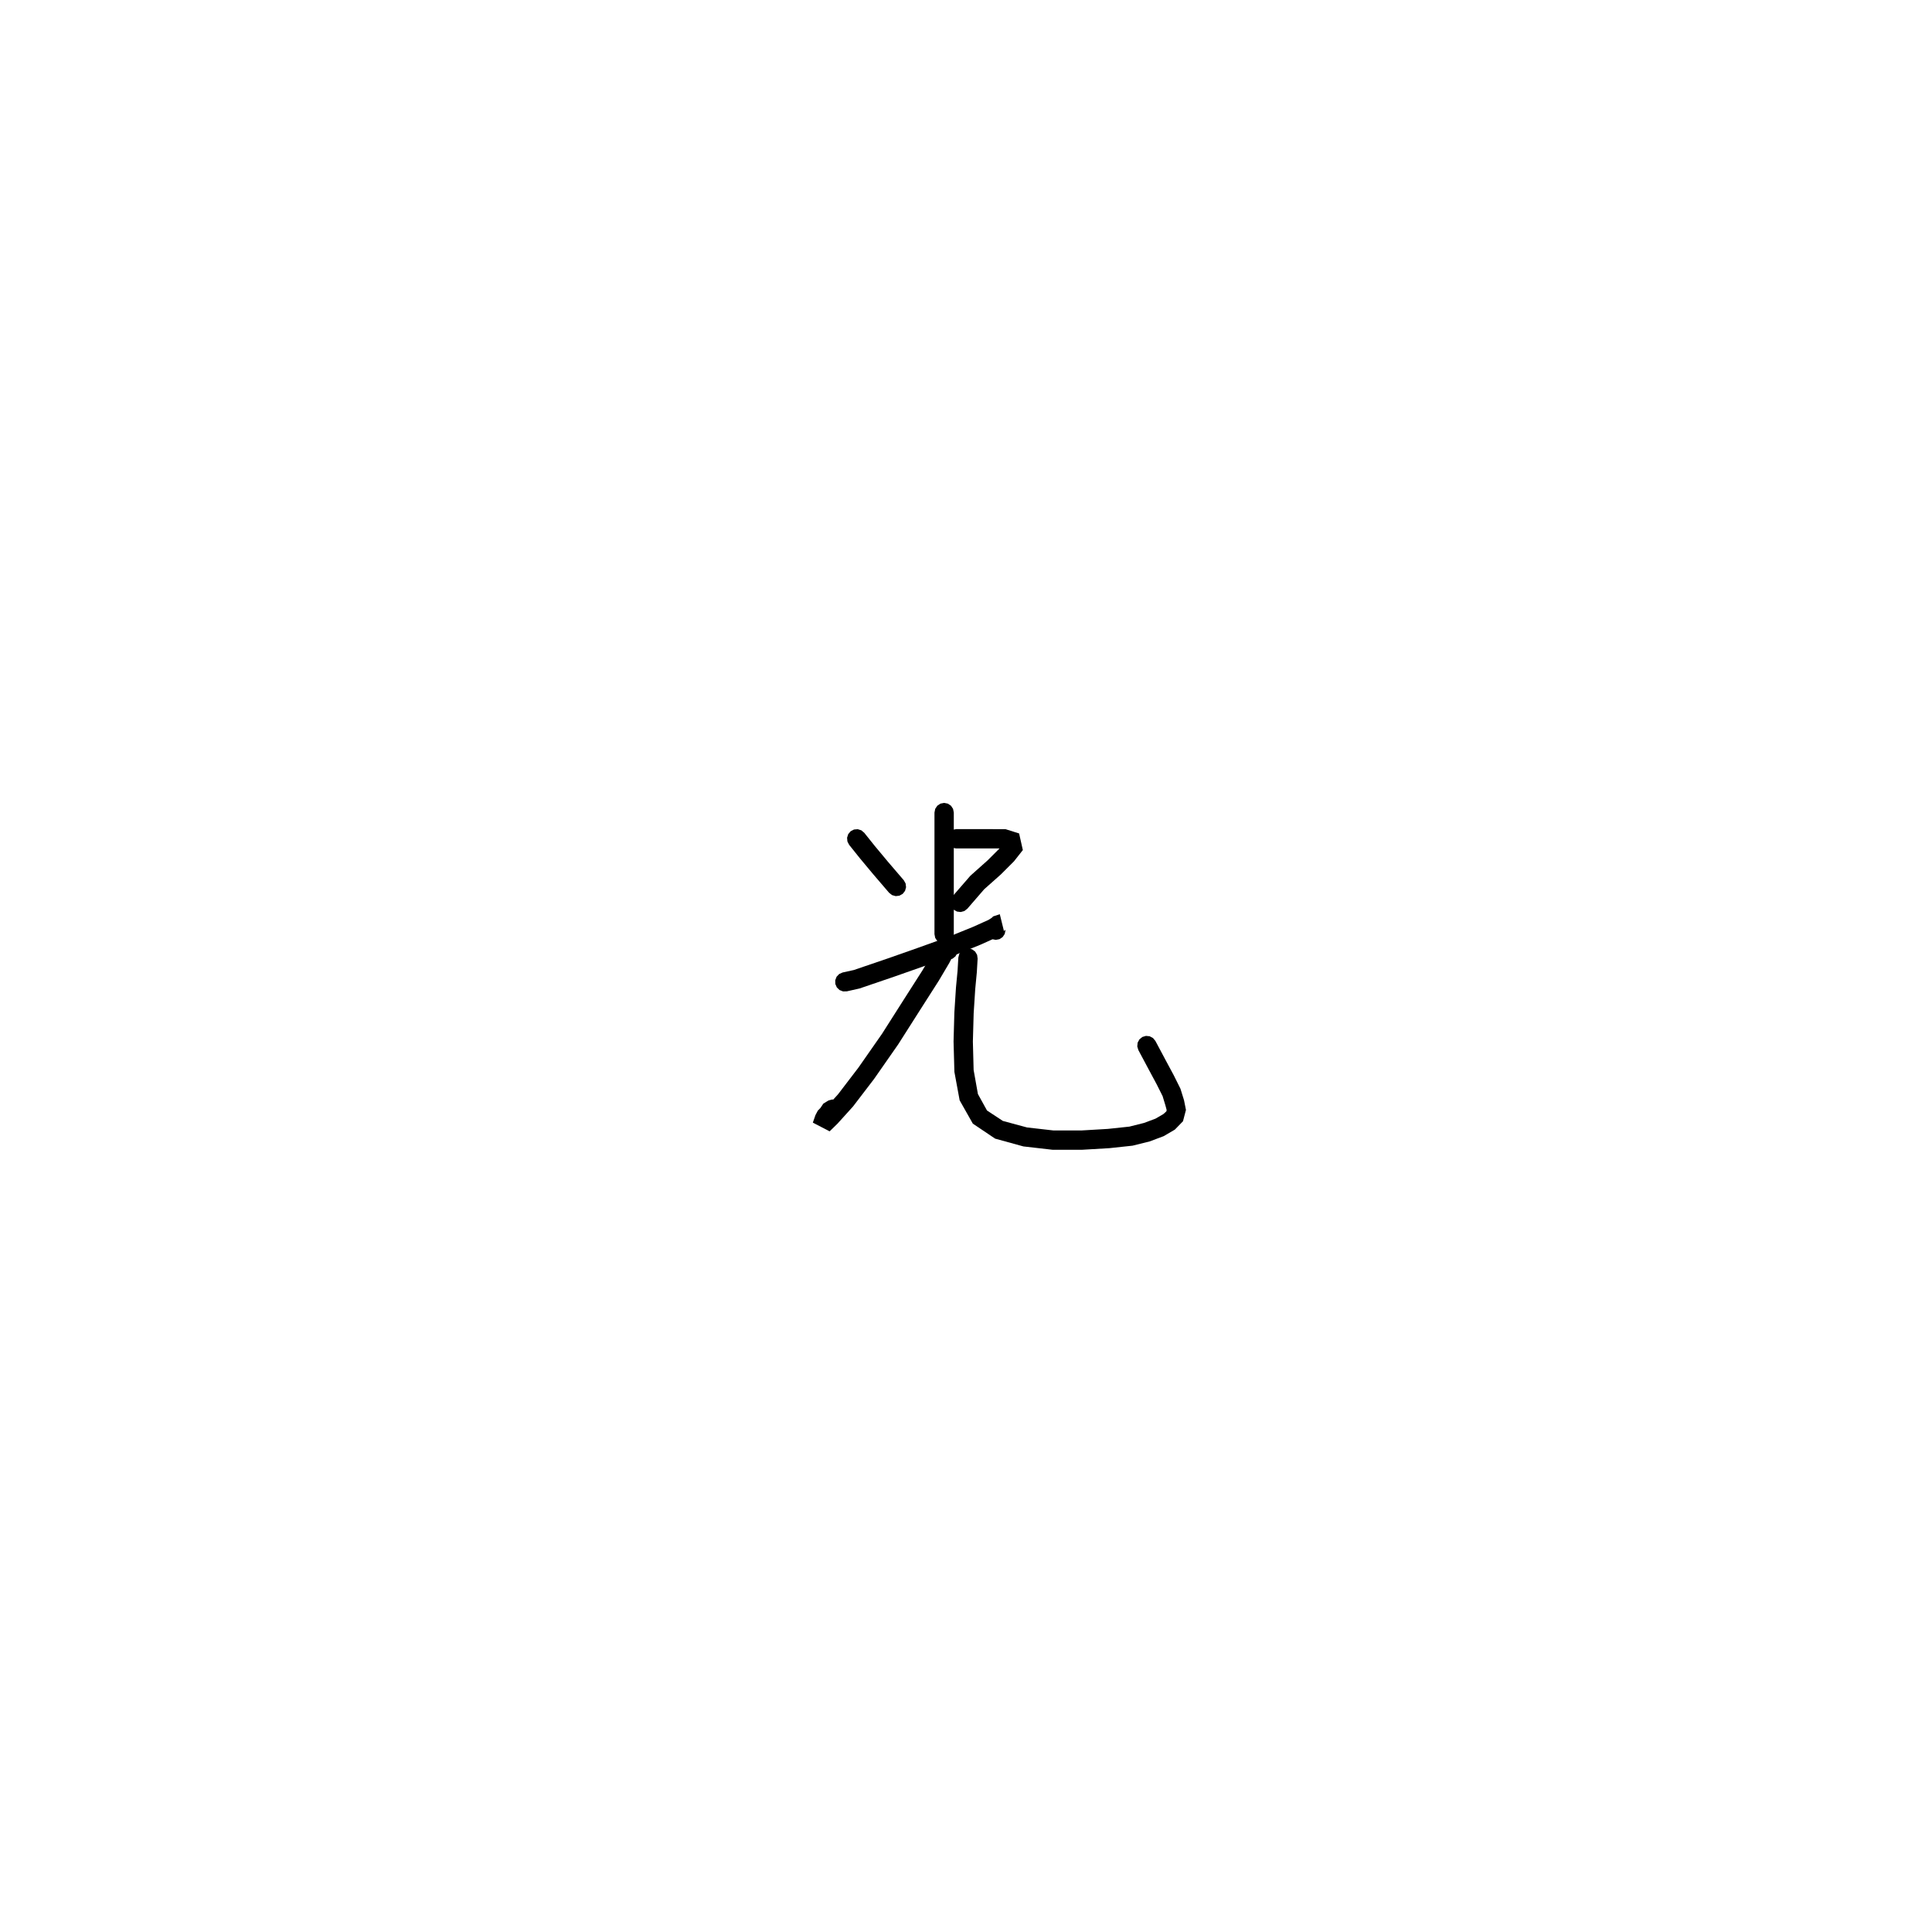
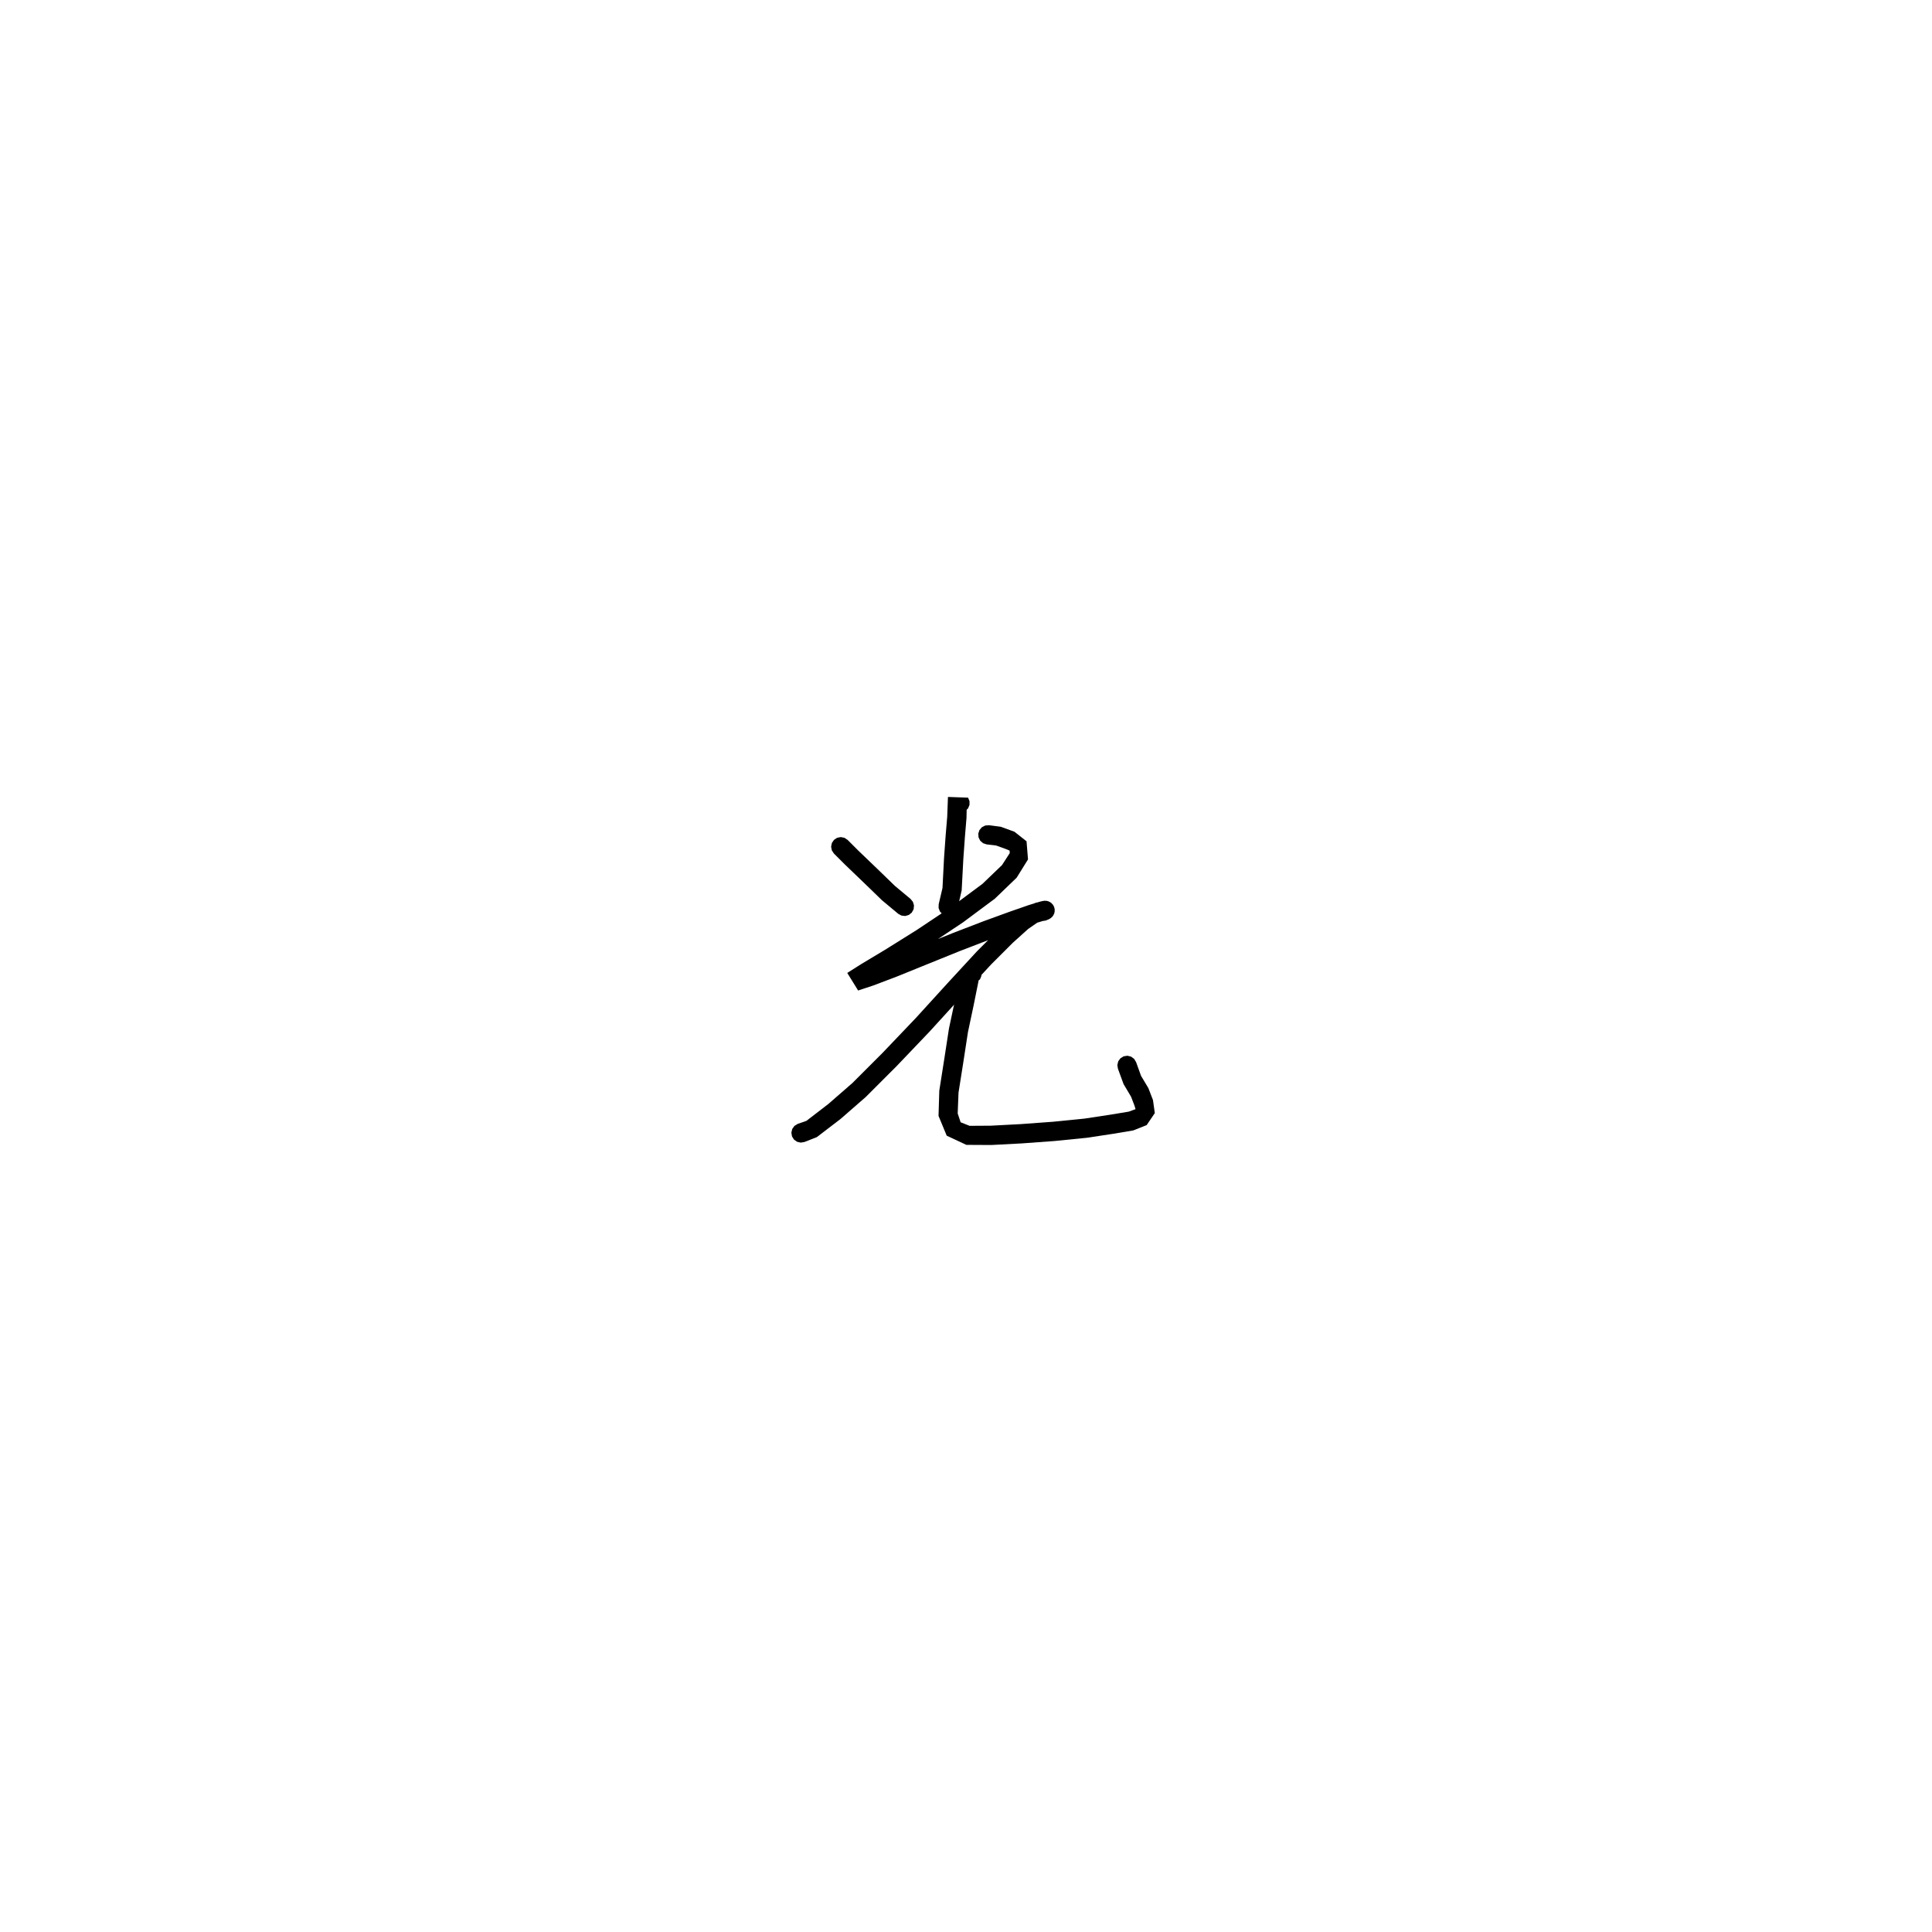
<svg xmlns="http://www.w3.org/2000/svg" viewBox="-300 -300 900 900" width="900" height="900" overflow="visible">
-   <path d="M 95.56 93.552 L 100.53 99.763 L 106.75 107.228 L 114.176 115.892 L 115.557 116.976 L 117.247 117.45 L 118.991 117.24 L 120.521 116.38 L 121.606 114.999 L 122.079 113.308 L 121.87 111.565 L 121.009 110.034 L 113.62 101.414 L 107.495 94.064 L 102.588 87.93 L 101.245 86.799 L 99.571 86.268 L 97.822 86.419 L 96.263 87.227 L 95.132 88.57 L 94.602 90.244 L 94.752 91.993 Z" fill="black" fill-rule="nonzero" />
-   <path d="M 145.37 95.241 L 147.84 95.241 L 155.37 95.241 L 161.667 95.241 L 167.484 95.215 L 169.337 95.452 L 168.336 92.158 L 165.772 95.091 L 160.07 100.791 L 152.029 107.966 L 143.822 117.423 L 142.953 118.949 L 142.734 120.691 L 143.198 122.384 L 144.275 123.771 L 145.801 124.64 L 147.543 124.859 L 149.236 124.395 L 150.623 123.318 L 158.465 114.256 L 166.226 107.357 L 172.376 101.205 L 176.479 95.99 L 174.737 88.252 L 168.442 86.266 L 161.667 86.241 L 155.37 86.241 L 147.84 86.241 L 145.37 86.241 L 143.648 86.583 L 142.188 87.559 L 141.213 89.019 L 140.87 90.741 L 141.213 92.463 L 142.188 93.923 L 143.648 94.898 Z" fill="black" fill-rule="nonzero" />
-   <path d="M 144.315 83.333 L 144.315 81.481 L 144.315 79.63 L 144.315 78.519 L 143.972 76.796 L 142.997 75.337 L 141.537 74.361 L 139.815 74.019 L 138.093 74.361 L 136.633 75.337 L 135.657 76.796 L 135.315 78.519 L 135.315 79.63 L 135.315 81.481 L 135.315 83.333 L 135.657 85.055 L 136.633 86.515 L 138.093 87.491 L 139.815 87.833 L 141.537 87.491 L 142.997 86.515 L 143.972 85.055 Z M 135.315 78.519 L 135.315 79.63 L 135.315 84.074 L 135.315 92.593 L 135.315 104.444 L 135.315 119.136 L 135.315 135.185 L 135.657 136.907 L 136.633 138.367 L 138.093 139.343 L 139.815 139.685 L 141.537 139.343 L 142.997 138.367 L 143.972 136.907 L 144.315 135.185 L 144.315 119.136 L 144.315 104.444 L 144.315 92.593 L 144.315 84.074 L 144.315 79.63 L 144.315 78.519 L 143.972 76.796 L 142.997 75.337 L 141.537 74.361 L 139.815 74.019 L 138.093 74.361 L 136.633 75.337 L 135.657 76.796 Z" fill="black" fill-rule="nonzero" />
-   <path d="M 94.495 161.8 L 100.408 160.471 L 116.471 154.994 L 130.21 150.166 L 144.748 144.947 L 156.753 140.07 L 164.42 136.618 L 167.867 134.485 L 165.741 125.87 L 162.685 126.882 L 159.753 129.709 L 159.389 133.333 L 159.731 135.055 L 160.707 136.515 L 162.167 137.491 L 163.889 137.833 L 165.611 137.491 L 167.071 136.515 L 168.046 135.055 L 168.389 133.333 L 168.025 133.254 L 167.315 134.599 L 165.741 134.87 L 162.874 126.997 L 160.395 128.568 L 153.247 131.782 L 141.549 136.535 L 127.197 141.686 L 113.529 146.488 L 97.74 151.875 L 92.542 153.015 L 90.936 153.723 L 89.722 154.991 L 89.086 156.628 L 89.126 158.384 L 89.834 159.99 L 91.103 161.204 L 92.739 161.839 Z" fill="black" fill-rule="nonzero" />
-   <path d="M 145.692 140.58 L 137.705 138.348 L 134.433 144.052 L 129.695 152.071 L 121.205 165.359 L 110.885 181.578 L 99.879 197.353 L 90.406 209.743 L 83.558 217.304 L 81.308 219.647 L 87.648 222.963 L 87.914 223.494 L 88.291 222.616 L 89.302 221.64 L 89.91 220.466 L 89.975 220.692 L 91.363 219.615 L 92.232 218.09 L 92.452 216.348 L 91.988 214.654 L 90.911 213.267 L 89.386 212.398 L 87.644 212.178 L 85.951 212.642 L 83.546 214.102 L 82.18 216.137 L 80.968 217.384 L 79.864 219.469 L 78.648 222.963 L 86.469 227.02 L 90.145 223.437 L 97.372 215.442 L 107.158 202.647 L 118.374 186.57 L 128.795 170.197 L 137.342 156.818 L 142.234 148.541 L 144.394 144.368 L 137.642 144.605 L 138.718 145.992 L 140.244 146.862 L 141.986 147.081 L 143.679 146.618 L 145.066 145.541 L 145.936 144.016 L 146.155 142.274 Z" fill="black" fill-rule="nonzero" />
-   <path d="M 146.434 146.032 L 146.07 152.238 L 145.328 160.025 L 144.579 171.651 L 144.204 185.185 L 144.596 199.337 L 147.042 212.578 L 153.181 223.429 L 163.563 230.417 L 176.748 234.05 L 190.302 235.604 L 204.017 235.609 L 216.843 234.856 L 227.592 233.698 L 235.574 231.711 L 242.08 229.267 L 247.299 226.215 L 251.081 222.315 L 252.463 217.037 L 251.564 212.52 L 249.899 207.168 L 246.771 200.888 L 243.166 194.174 L 238.23 184.919 L 237.117 183.561 L 235.569 182.732 L 233.822 182.558 L 232.142 183.066 L 230.783 184.179 L 229.954 185.727 L 229.781 187.474 L 230.289 189.155 L 235.23 198.419 L 238.785 205.038 L 241.583 210.609 L 242.881 214.888 L 243.463 217.037 L 243.363 217.685 L 241.96 218.97 L 238.29 221.104 L 232.944 223.104 L 226.112 224.82 L 216.12 225.885 L 203.76 226.613 L 190.809 226.618 L 178.438 225.21 L 167.178 222.175 L 159.782 217.311 L 155.55 209.644 L 153.552 198.441 L 153.204 185.185 L 153.57 172.053 L 154.302 160.715 L 155.042 152.947 L 155.418 146.561 L 155.177 144.821 L 154.289 143.307 L 152.889 142.247 L 151.19 141.804 L 149.451 142.045 L 147.936 142.933 L 146.877 144.333 Z" fill="black" fill-rule="nonzero" />
+   <path d="M 88.485 97.626 L 93.466 102.607 L 102.617 111.387 L 110.87 119.386 L 118.415 125.679 L 119.958 126.519 L 121.704 126.704 L 123.388 126.207 L 124.753 125.103 L 125.593 123.561 L 125.778 121.815 L 125.281 120.131 L 124.177 118.765 L 116.908 112.712 L 108.864 104.909 L 99.744 96.159 L 94.849 91.262 L 93.389 90.287 L 91.667 89.944 L 89.945 90.287 L 88.485 91.262 L 87.509 92.722 L 87.167 94.444 L 87.509 96.167 Z" fill="black" fill-rule="nonzero" />
+   <path d="M 159.627 93.354 L 164.032 93.872 L 168.543 95.506 L 170.316 96.243 L 170.374 97.426 L 166.779 102.985 L 157.68 111.724 L 143.525 122.244 L 127 133.259 L 112.274 142.462 L 101.179 149.119 L 94.686 153.231 L 99.746 161.415 L 106.901 159.047 L 117.76 154.928 L 131.504 149.356 L 147.024 143.074 L 161.395 137.547 L 173.551 133.127 L 181.979 130.195 L 186.64 128.762 L 187.943 128.44 L 189.531 127.69 L 190.711 126.389 L 191.303 124.736 L 191.217 122.983 L 190.468 121.395 L 189.167 120.215 L 187.514 119.623 L 185.76 119.708 L 184.101 120.127 L 179.133 121.657 L 170.524 124.651 L 158.235 129.12 L 143.717 134.704 L 128.125 141.014 L 114.462 146.554 L 103.84 150.583 L 97.661 152.659 L 100.499 160.102 L 105.858 156.807 L 116.985 150.131 L 131.889 140.815 L 148.698 129.608 L 163.431 118.647 L 173.591 108.867 L 178.885 100.352 L 178.202 91.905 L 172.568 87.457 L 166.215 85.141 L 160.743 84.424 L 158.992 84.55 L 157.422 85.337 L 156.273 86.664 L 155.72 88.331 L 155.846 90.082 L 156.633 91.652 L 157.961 92.801 Z M 184.839 120.049 L 185.02 120.079 L 182.653 120.488 L 178.693 122.019 L 173.262 125.776 L 165.59 132.677 L 155.079 143.188 L 141.683 157.7 L 126.524 174.338 L 111.038 190.561 L 97.1 204.502 L 85.848 214.3 L 75.653 222.141 L 71.568 223.564 L 70.076 224.49 L 69.052 225.916 L 68.651 227.625 L 68.935 229.358 L 69.86 230.85 L 71.286 231.874 L 72.996 232.275 L 74.728 231.991 L 80.52 229.711 L 91.56 221.255 L 103.271 211.053 L 117.48 196.846 L 133.106 180.477 L 148.317 163.781 L 161.587 149.405 L 171.817 139.175 L 178.961 132.742 L 183.159 129.833 L 185.125 129.142 L 187.203 128.81 L 188.864 128.099 L 190.251 127.022 L 191.121 125.497 L 191.341 123.755 L 190.877 122.062 L 189.8 120.675 L 188.275 119.805 L 186.533 119.585 Z" fill="black" fill-rule="nonzero" />
+   <path d="M 150.966 71.578 L 141.595 71.246 L 141.248 80.486 L 140.513 89.284 L 139.767 99.729 L 139.049 113.676 L 137.282 121.21 L 137.228 122.965 L 137.851 124.607 L 139.054 125.886 L 140.655 126.607 L 142.41 126.66 L 144.052 126.038 L 145.33 124.835 L 146.051 123.234 L 147.988 114.719 L 148.751 100.271 L 149.487 89.975 L 150.234 80.996 L 150.381 73.198 L 143.478 76.57 L 144.718 77.813 L 146.34 78.487 L 148.096 78.489 L 149.718 77.818 L 150.961 76.578 L 151.635 74.957 L 151.637 73.201 Z" fill="black" fill-rule="nonzero" />
+   <path d="M 149.034 151.208 L 147.191 154.41 L 144.668 166.865 L 142.053 179.2 L 139.813 193.752 L 137.561 208.051 L 137.203 219.829 L 141.016 229.045 L 150.171 233.325 L 161.801 233.387 L 176.025 232.639 L 191.313 231.52 L 206.291 230.022 L 218.665 228.149 L 227.915 226.595 L 234.163 224.115 L 237.957 218.518 L 237.098 212.444 L 234.951 206.876 L 231.541 201.17 L 229.229 194.758 L 228.319 193.257 L 226.903 192.218 L 225.198 191.801 L 223.462 192.067 L 221.961 192.978 L 220.922 194.393 L 220.504 196.099 L 220.771 197.834 L 223.397 205.003 L 226.901 210.901 L 228.458 214.964 L 229.08 217.038 L 229.171 216.626 L 225.788 217.85 L 217.261 219.259 L 205.19 221.089 L 190.538 222.554 L 175.457 223.657 L 161.532 224.391 L 151.681 224.453 L 147.503 222.807 L 146.13 218.689 L 146.513 208.986 L 148.706 195.137 L 150.91 180.8 L 153.481 168.69 L 155.895 156.701 L 156.522 156.2 L 157.192 154.577 L 157.19 152.821 L 156.517 151.2 L 155.274 149.959 L 153.651 149.289 L 151.895 149.291 L 150.274 149.965 Z" fill="black" fill-rule="nonzero" />
</svg>
